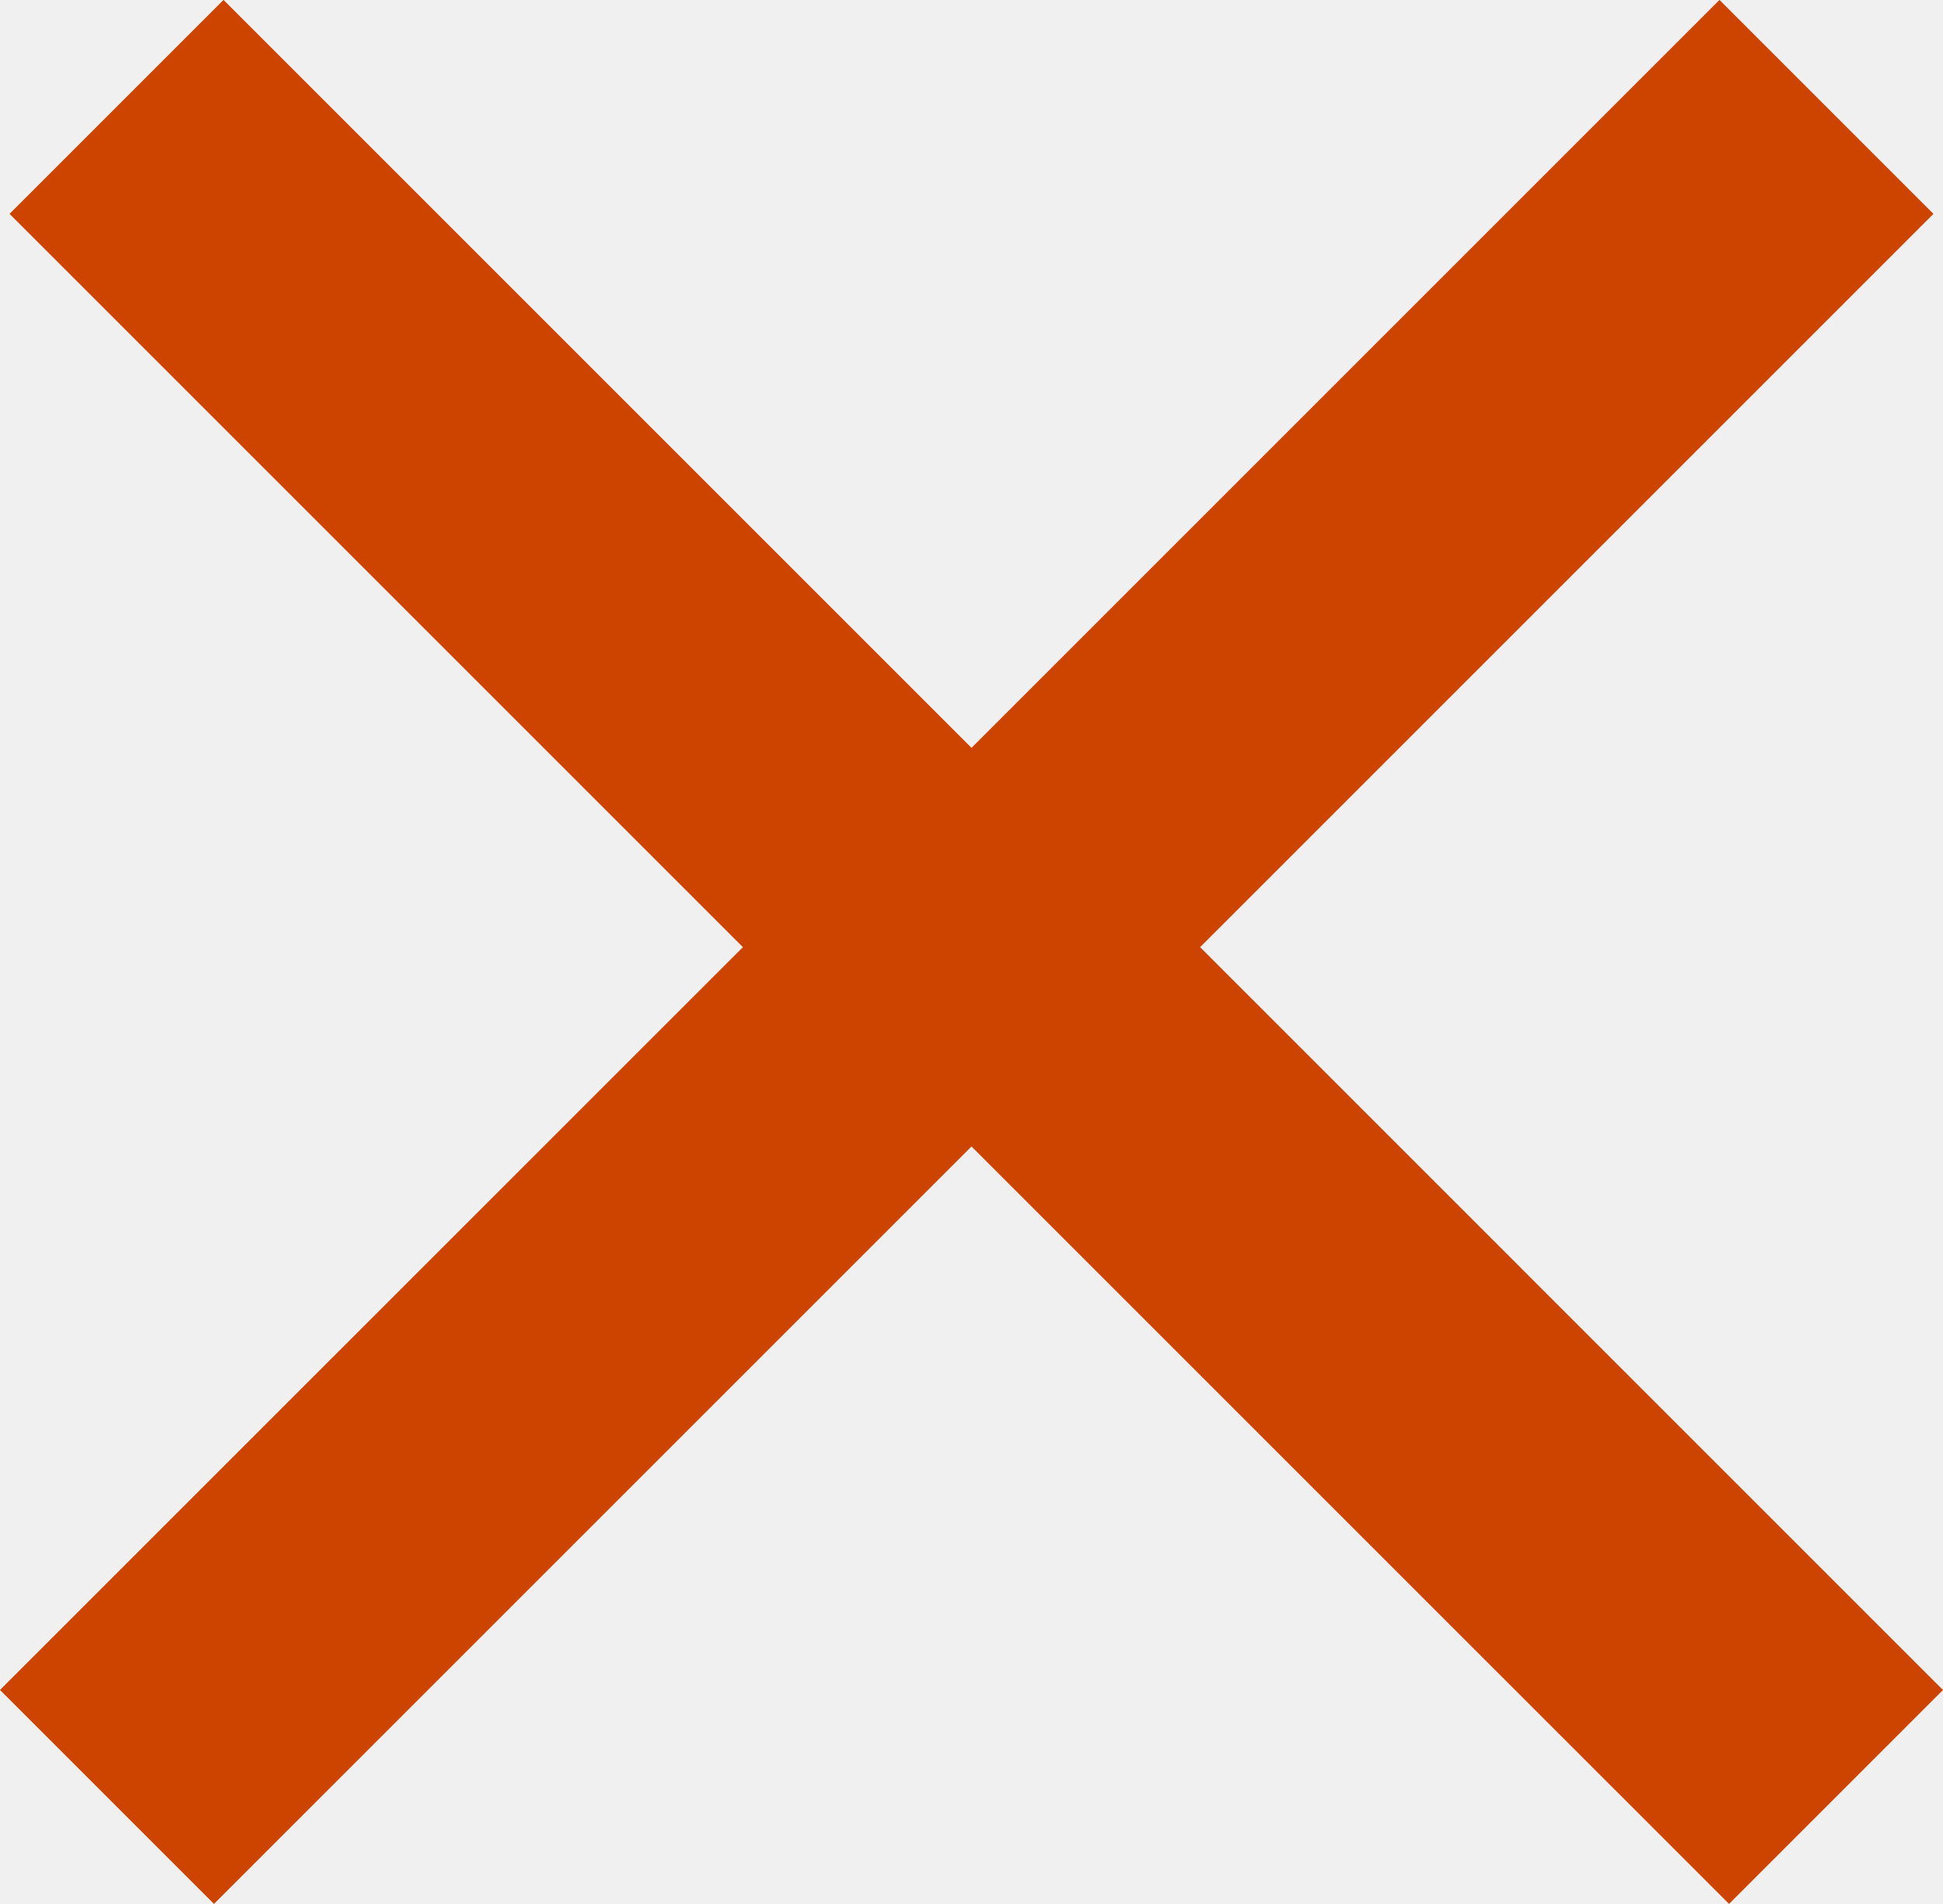
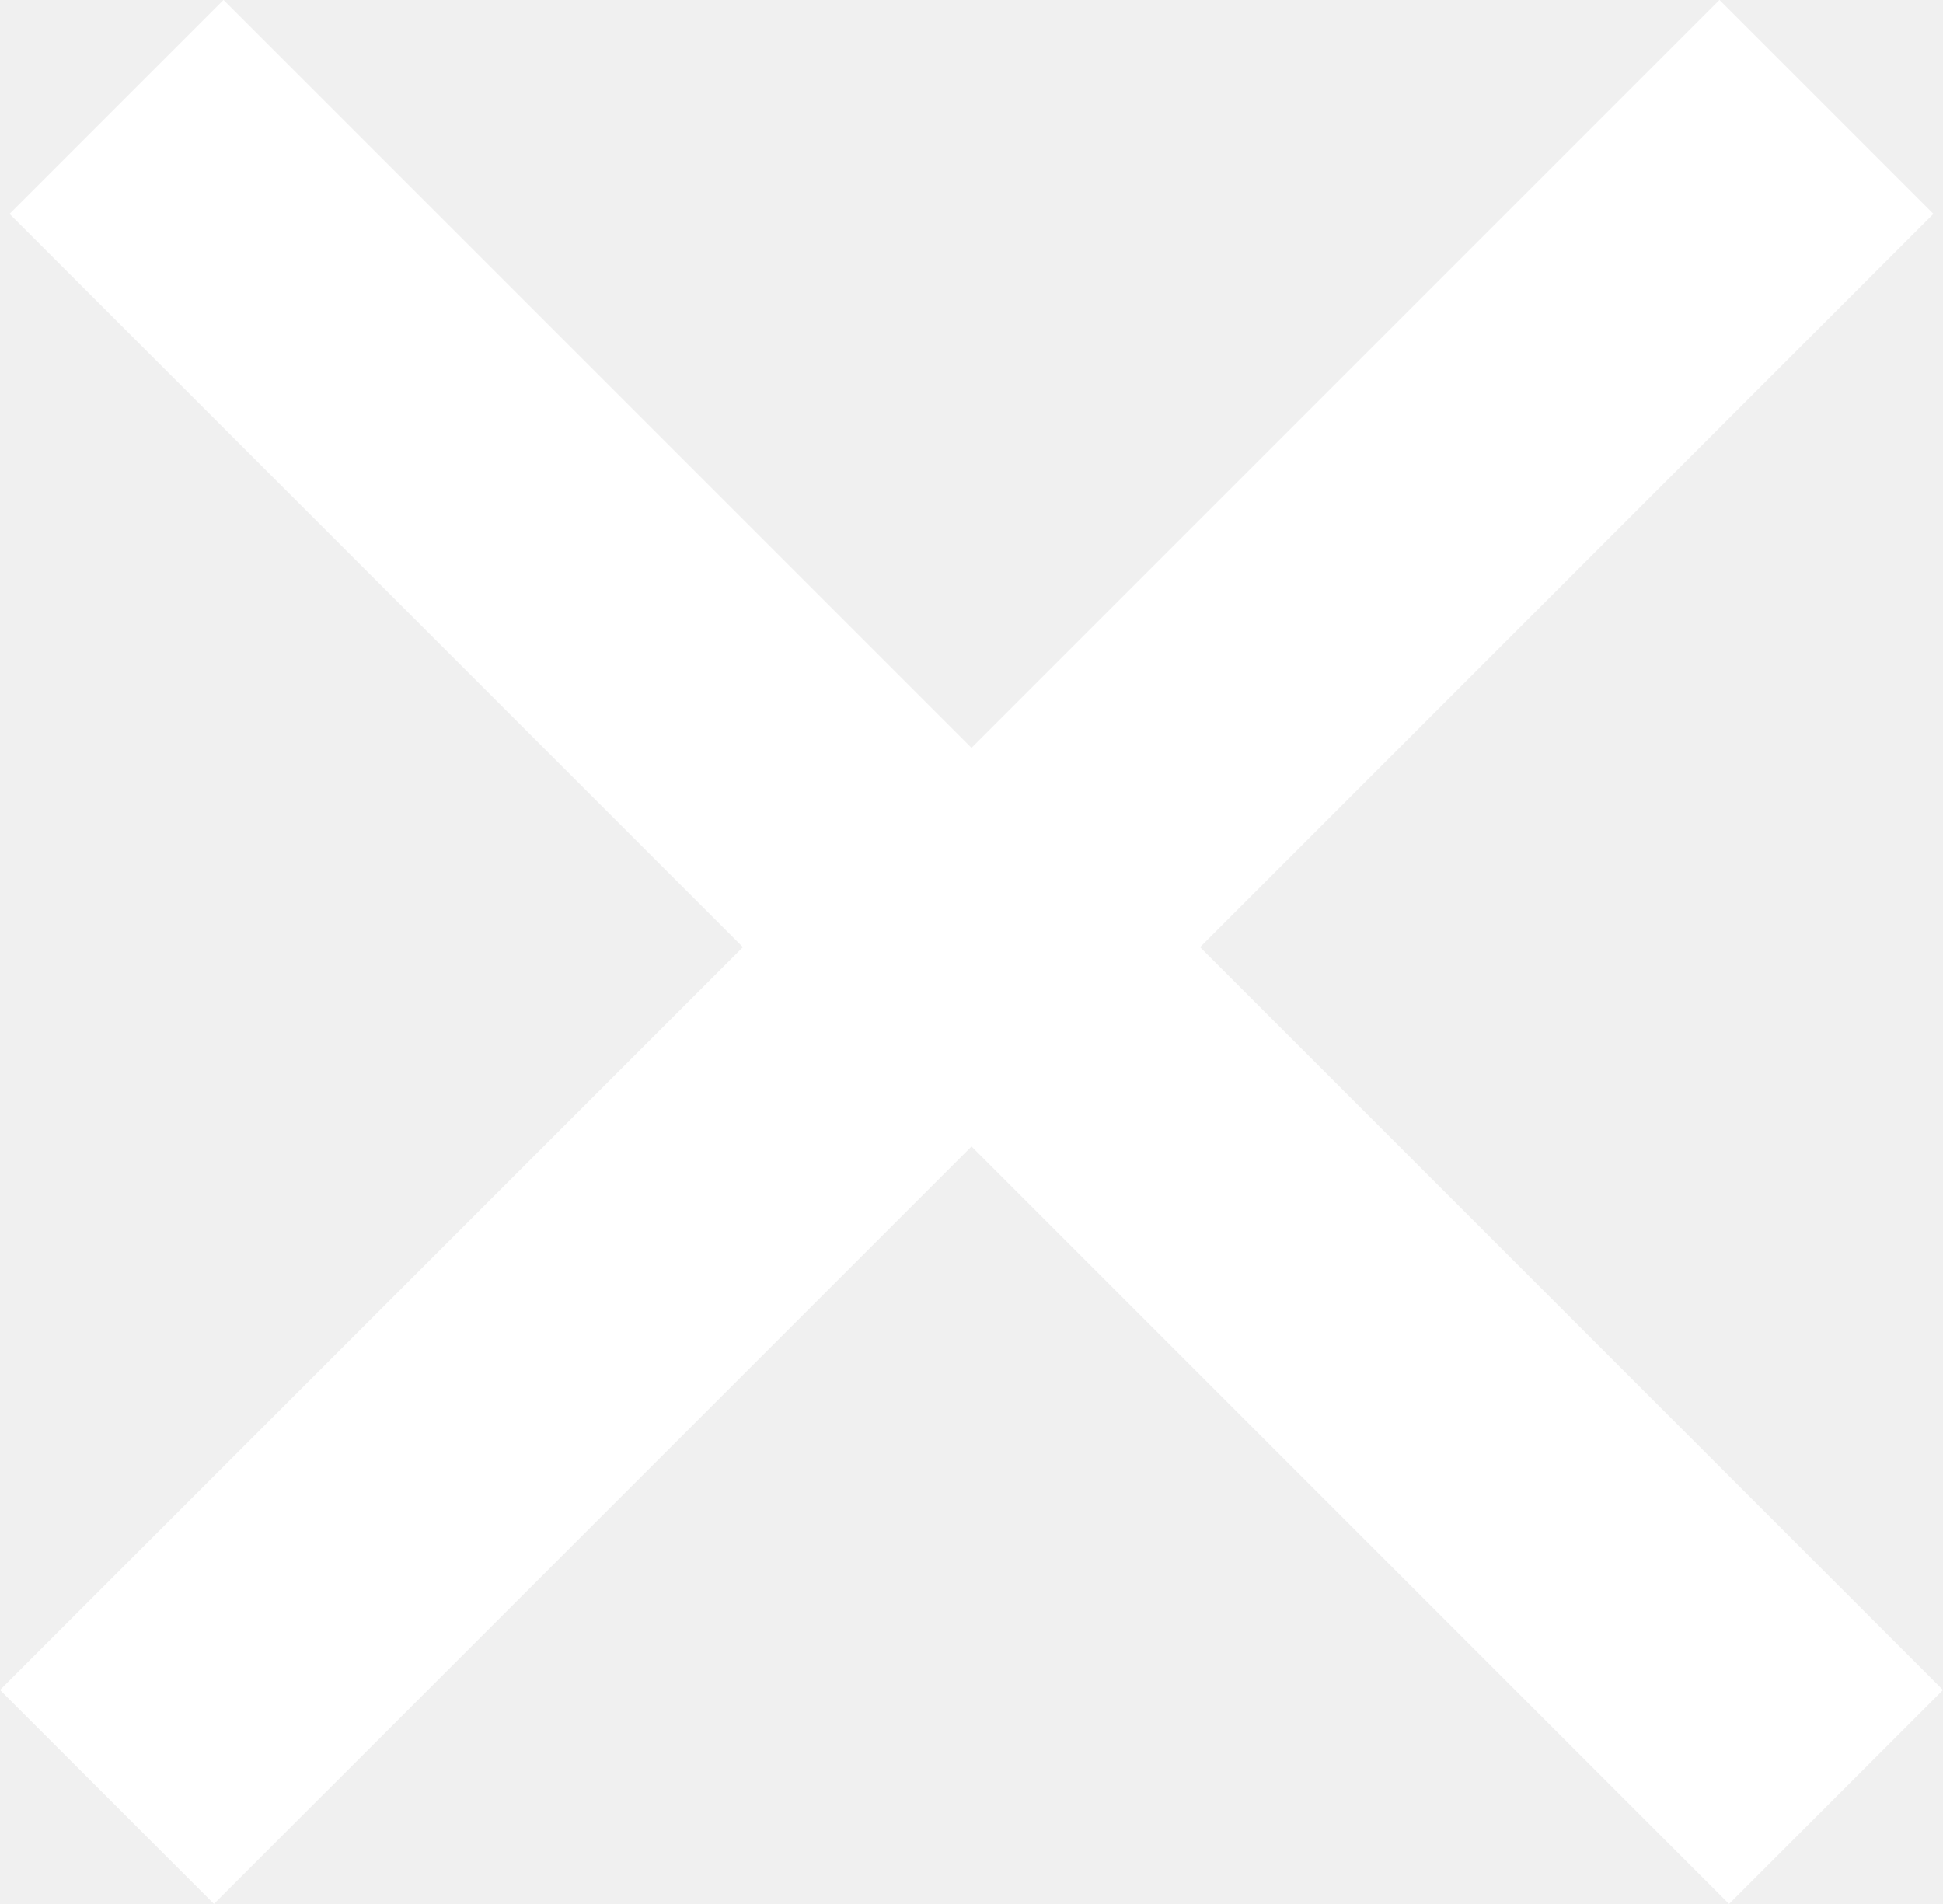
<svg xmlns="http://www.w3.org/2000/svg" width="44.95" height="44.049" viewBox="0 0 44.95 44.049">
  <g transform="translate(-1504.306 -717.525)">
-     <path d="M18.523,23.473l-21-21,4.95-4.95,21,21Z" transform="translate(1507.004 720)" fill="#c40" />
-     <path d="M2.475,23.919l-4.95-4.95L18.97-2.475l4.95,4.95Z" transform="translate(1506.781 737.655)" fill="#c40" />
-     <path d="M2.475,23.473l-4.95-4.95,21-21,4.95,4.95Z" transform="translate(1525.56 720)" fill="#c40" />
-     <path d="M18.97,23.919-2.475,2.475l4.95-4.95L23.919,18.97Z" transform="translate(1525.336 737.655)" fill="#c40" />
+     <path d="M18.523,23.473l-21-21,4.95-4.95,21,21Z" transform="translate(1507.004 720)" fill="#fff" />
+     <path d="M2.475,23.919l-4.95-4.95L18.97-2.475l4.95,4.95Z" transform="translate(1506.781 737.655)" fill="#fff" />
+     <path d="M2.475,23.473l-4.95-4.95,21-21,4.95,4.95Z" transform="translate(1525.56 720)" fill="#fff" />
+     <path d="M18.97,23.919-2.475,2.475l4.95-4.95L23.919,18.97Z" transform="translate(1525.336 737.655)" fill="#fff" />
  </g>
</svg>
